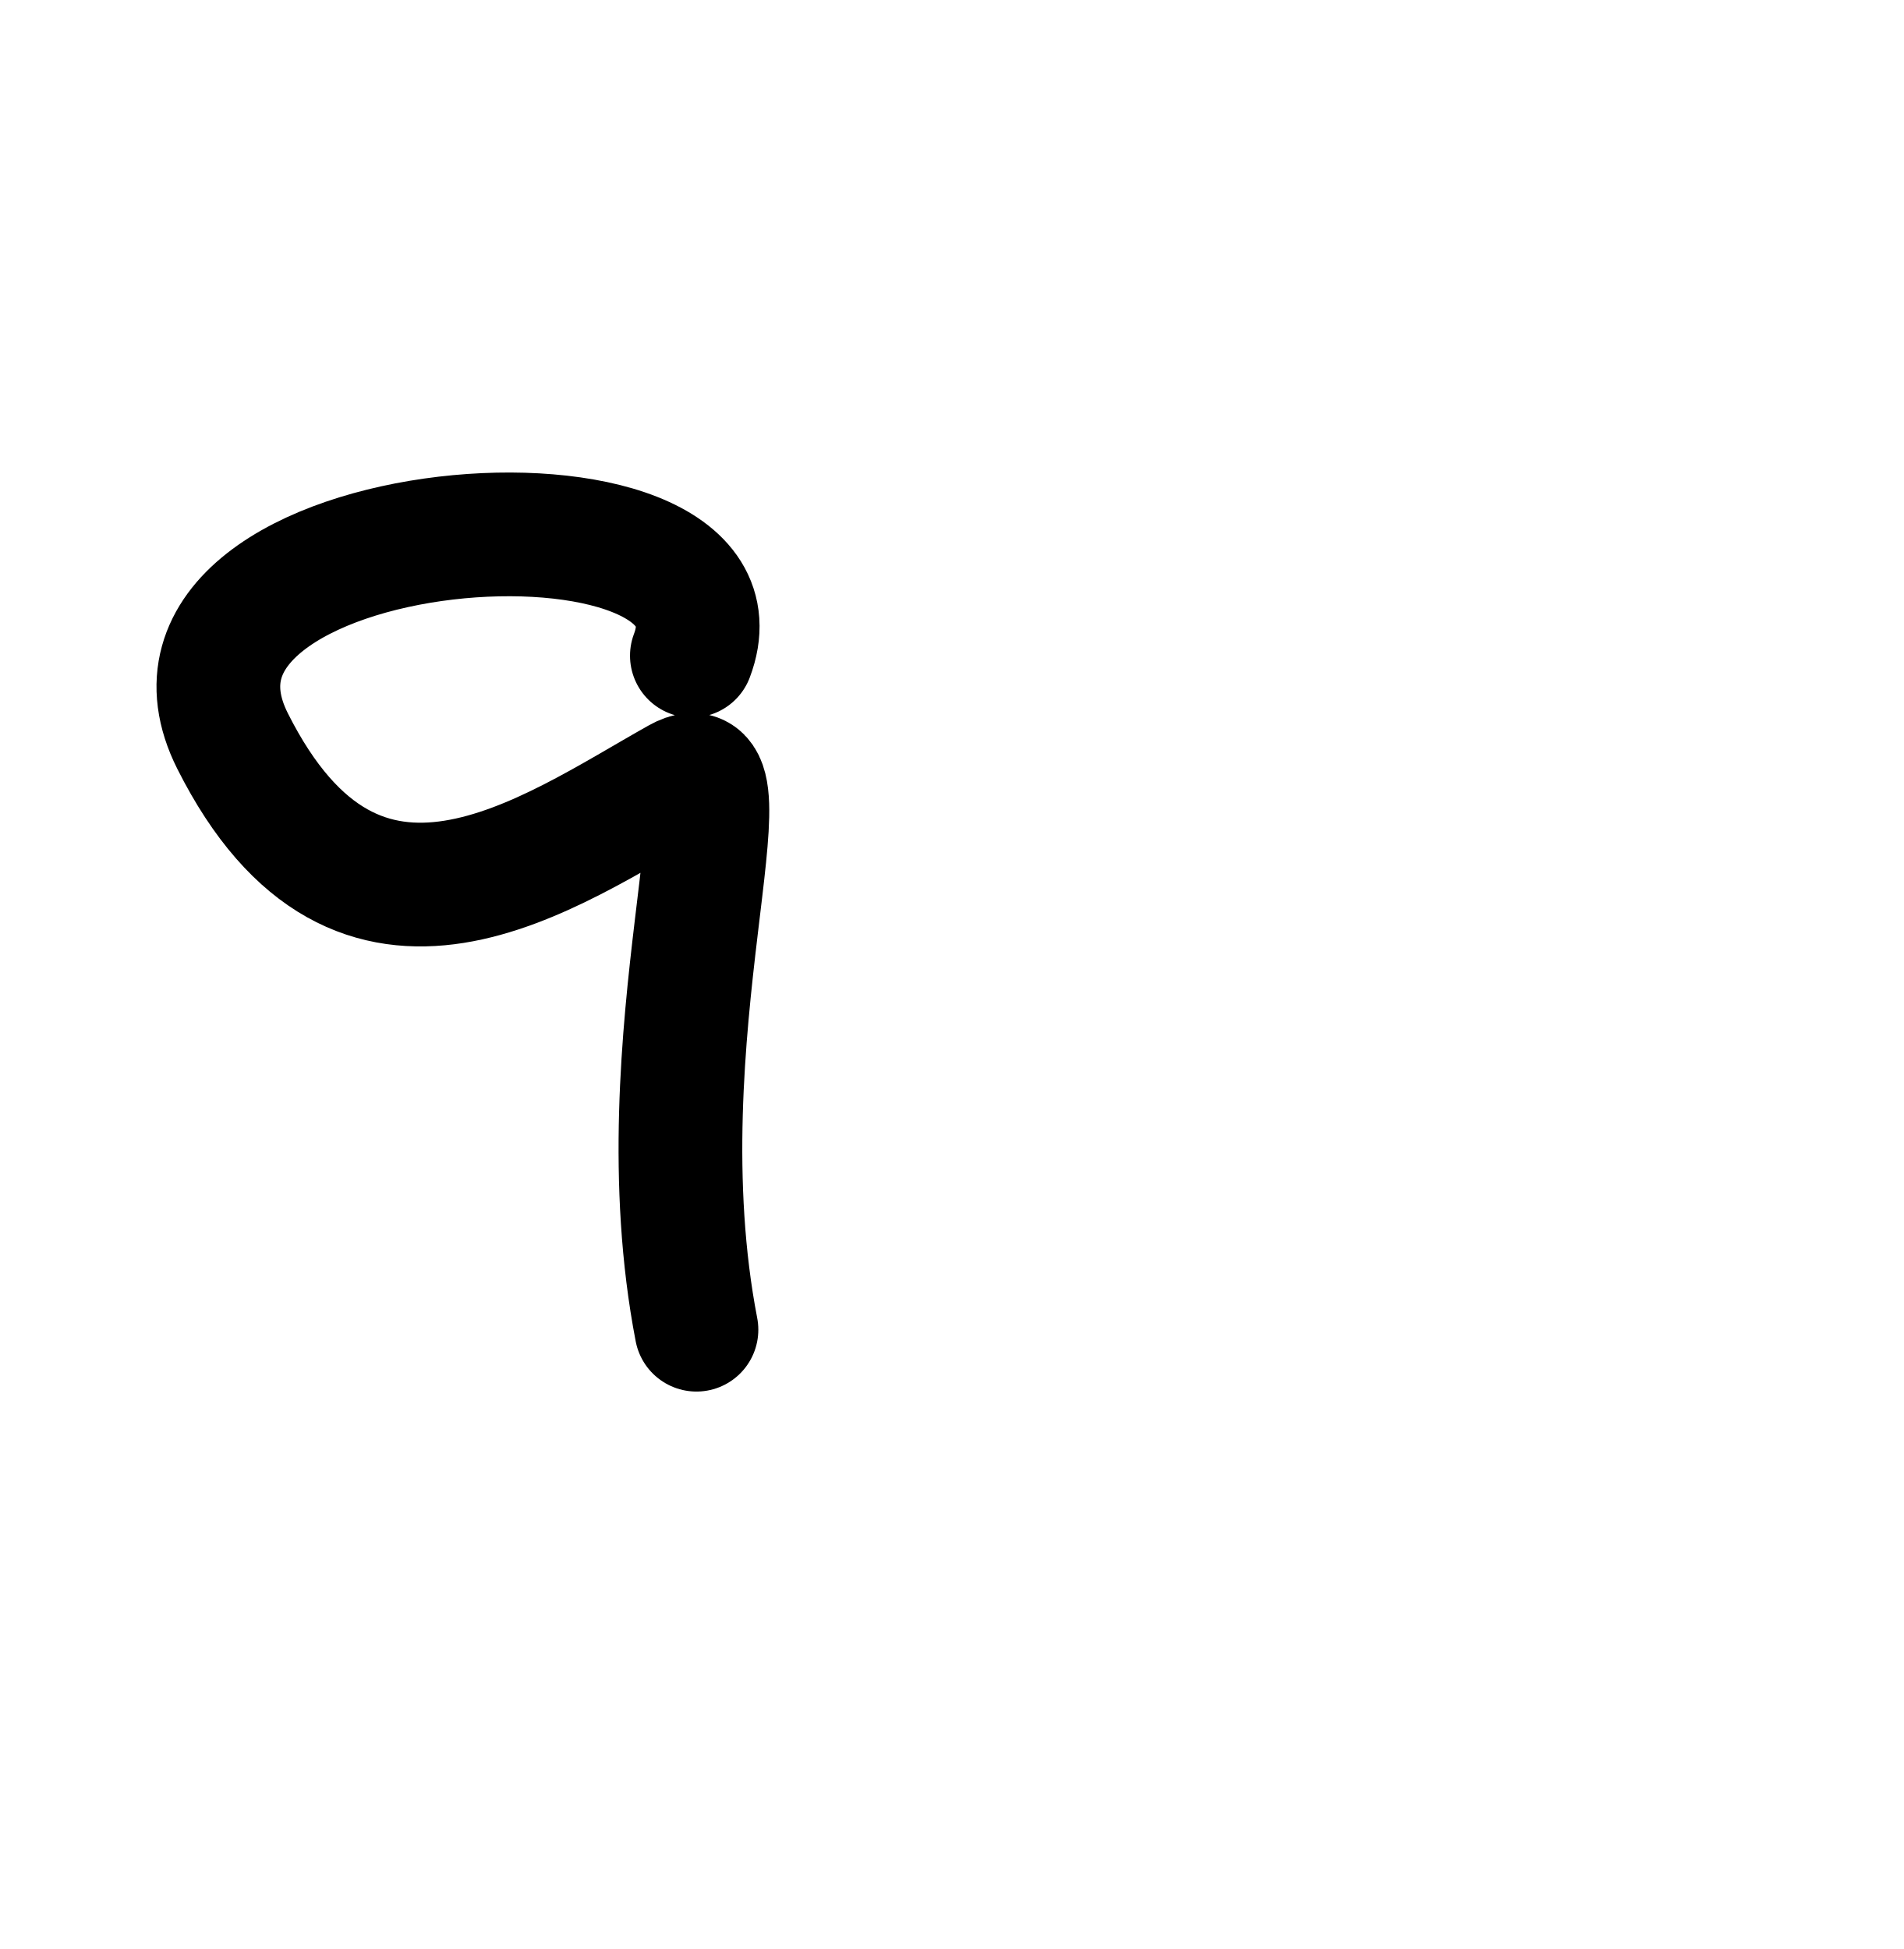
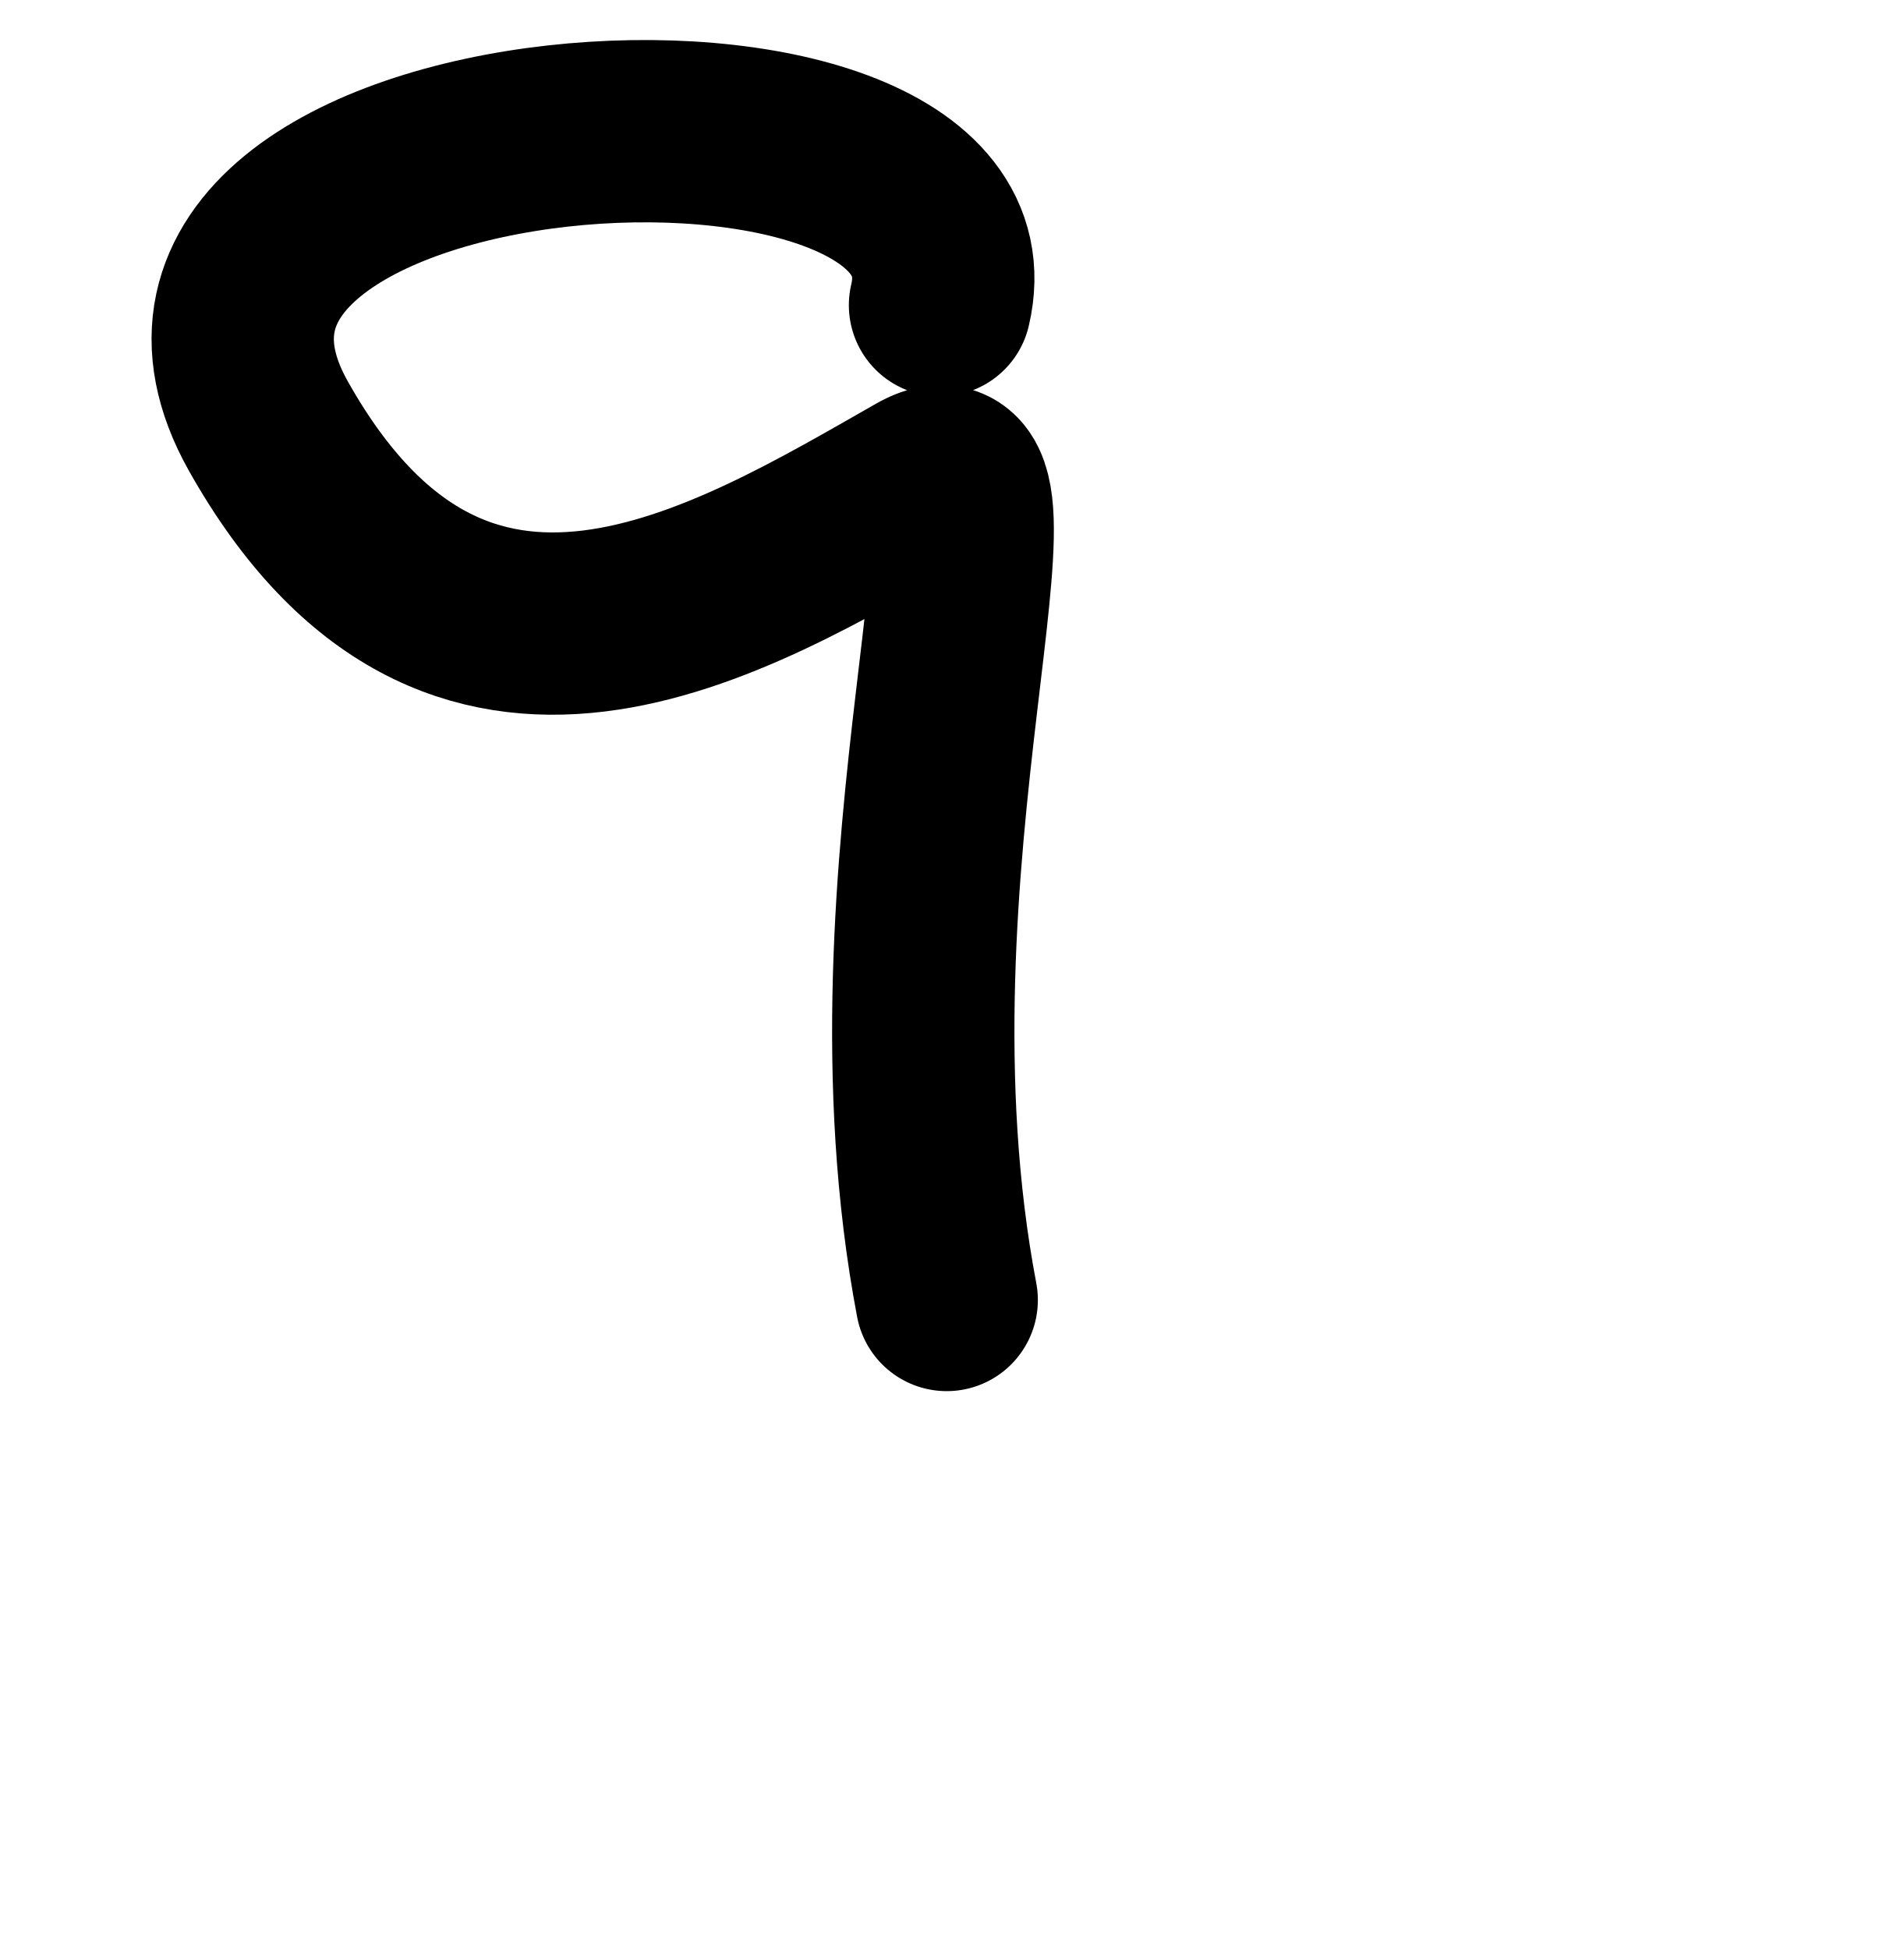
<svg xmlns="http://www.w3.org/2000/svg" width="2000" height="2048" id="svg2992" version="1.1">
  <defs id="defs5498" />
  <g id="layer1" transform="translate(0,1048)">
-     <path style="fill:none;fill-rule:evenodd;stroke:#000000;stroke-width:130;stroke-linecap:round;stroke-linejoin:round;stroke-miterlimit:4;stroke-dasharray:none;stroke-opacity:1" d="M 726.94,-359.01 C 804.25,-562.62 120.92,-514.76 244.39,-269.24 376.948,-5.647 576,-152 713.349,-229.021 797.082,-275.976 672,40 731.75,349.24" id="path10969" />
+     <path style="fill:none;fill-rule:evenodd;stroke:#000000;stroke-width:191.556;stroke-linecap:round;stroke-linejoin:round;stroke-miterlimit:4;stroke-dasharray:none;stroke-opacity:1" d="M 987.64,-727.308 C 1056,-1016 82.628,-954.86 281.976,-600.254 480,-248 766.911,-426.184 967.766,-540.54 c 122.448,-69.716 -60.468,399.425 26.909,858.564" id="path10969" />
  </g>
</svg>
